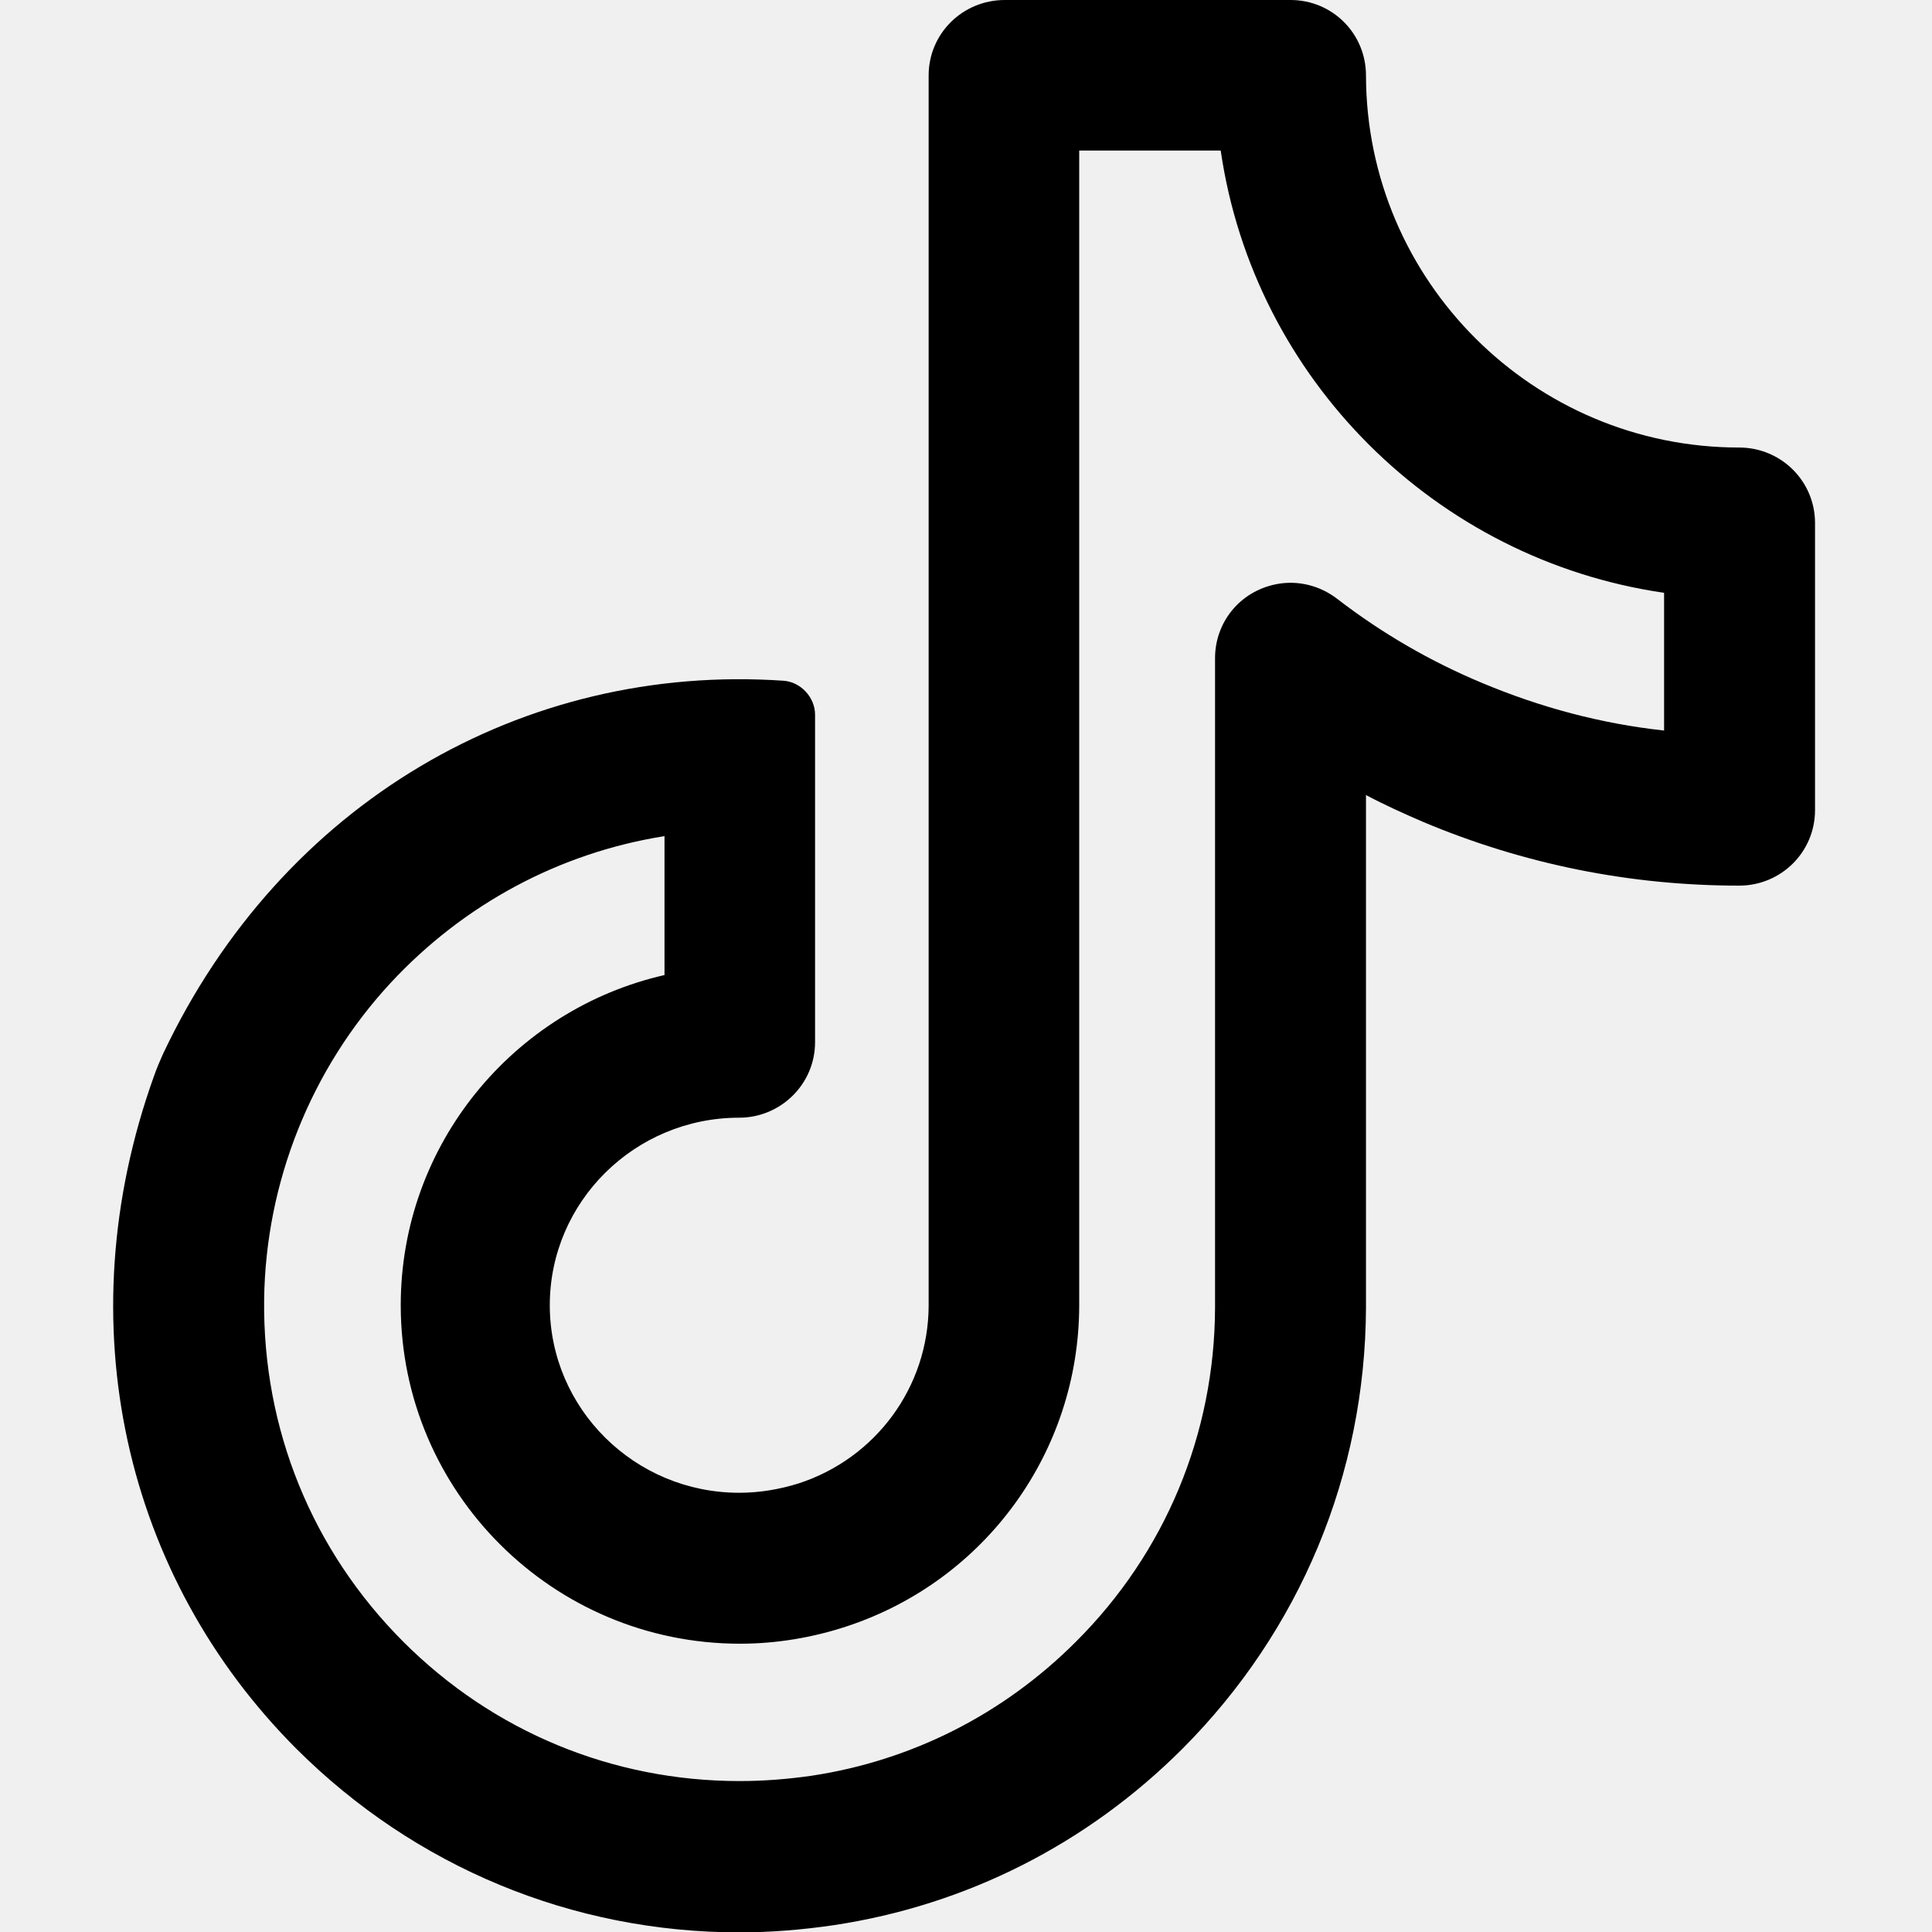
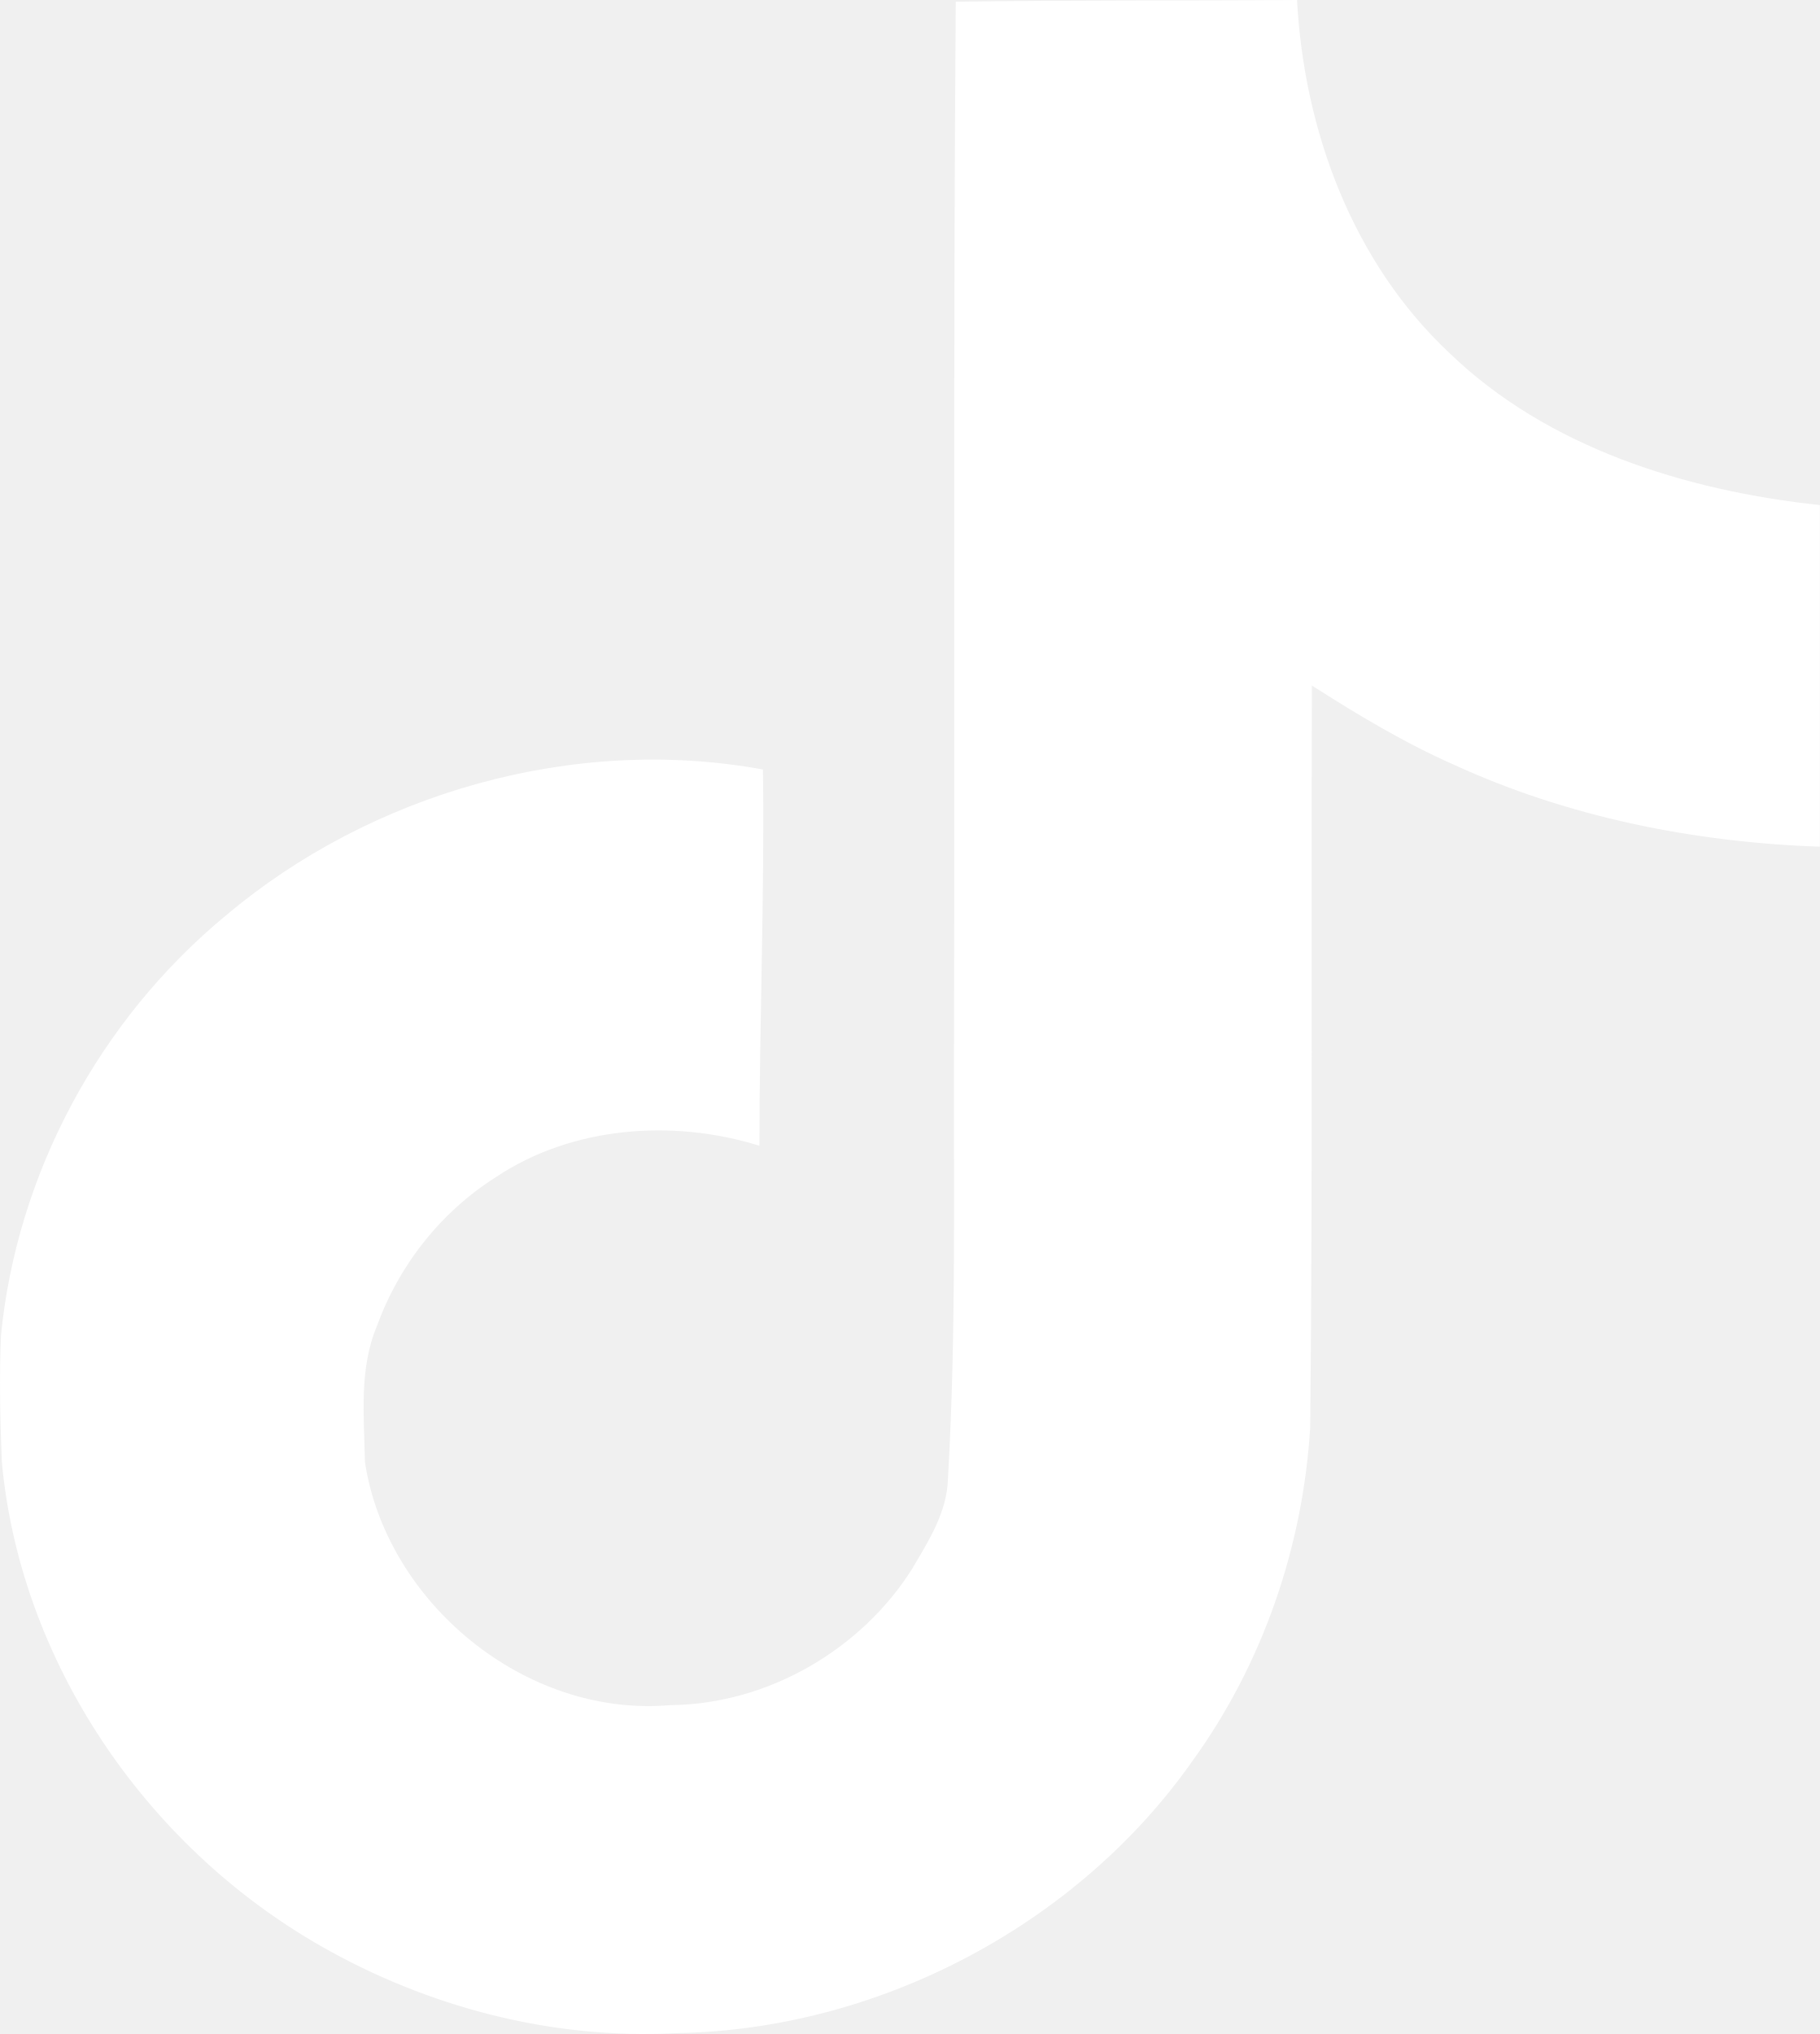
- <svg xmlns="http://www.w3.org/2000/svg" version="1.1" width="512" height="512" x="0" y="0" viewBox="0 0 512 512" style="enable-background:new 0 0 512 512" xml:space="preserve" class="">
-   <g>
-     <path d="M196 512.1c-44.3 0-86-17.3-117.4-48.6C33.1 418 17.3 350.7 40.8 285.2c.7-2 1.5-3.9 2.4-5.9 31.5-66.7 95.6-103.6 164.4-98.9 4.6.3 8.4 4.4 8.4 9v86.8c0 11.1-9.1 20-20.1 20-27.7 0-50.2 22.3-50.2 49.7s22.5 49.7 50.2 49.7c5.4 0 10.7-.9 15.8-2.5 20.5-6.7 34.3-25.6 34.4-47V20c0-11.1 9-20 20.2-20H342c11.1 0 20 8.9 20 20 .1 54.4 44.4 98.6 98.9 98.6 11.1 0 20.1 8.9 20.1 20v76.1c0 11.1-9 20-20.1 20-29 0-57.2-5.7-83.8-16.9-5.1-2.2-10.2-4.5-15.1-7.1v135.9c-.2 44.2-17.5 85.6-48.6 116.8-25.3 25.3-57.3 41.5-92.5 46.8-8.2 1.2-16.6 1.9-24.9 1.9zm-20-290.5c-27.6 4.4-53 17.9-72.5 38.9-21.1 22.8-33.1 52.8-33.5 83.9-.4 34.3 12.7 66.5 36.9 90.7 23.8 23.8 55.4 36.9 89.1 36.9 6.4 0 12.7-.5 19-1.4 26.6-4 50.9-16.3 70.1-35.5 23.7-23.6 36.8-55.1 36.9-88.6V174.4c0-9.4 6.5-17.7 16.3-19.6 5.7-1.1 11.6.4 16.2 4 11.7 9 24.6 16.5 38.3 22.2 15.5 6.5 31.6 10.8 48.2 12.6v-36.5c-60.6-8.8-108.7-56.7-117.5-117.2H286v306.2c-.1 38.7-24.9 72.8-61.6 84.9-9.1 3-18.7 4.6-28.3 4.6-49.6 0-89.9-40.2-89.9-89.7 0-42.6 29.9-78.4 69.9-87.5v-36.8z" fill="#000000" opacity="1" data-original="#000000" class="" />
-   </g>
+ <svg xmlns="http://www.w3.org/2000/svg" width="17" height="19" viewBox="0 0 17 19" fill="none">
+   <path d="M8.928 0.016C9.996 0 11.056 0.008 12.116 0C12.181 1.211 12.63 2.446 13.543 3.301C14.456 4.18 15.744 4.584 17 4.718V7.909C15.826 7.869 14.644 7.632 13.576 7.141C13.111 6.935 12.679 6.674 12.255 6.404C12.247 8.716 12.263 11.028 12.239 13.332C12.173 14.44 11.798 15.54 11.138 16.451C10.07 17.971 8.219 18.96 6.319 18.992C5.154 19.055 3.988 18.746 2.993 18.176C1.346 17.234 0.188 15.509 0.017 13.656C0.001 13.26 -0.007 12.864 0.009 12.476C0.156 10.972 0.922 9.532 2.112 8.55C3.466 7.41 5.357 6.864 7.127 7.188C7.143 8.36 7.094 9.532 7.094 10.703C6.287 10.45 5.341 10.521 4.632 10.996C4.118 11.321 3.727 11.819 3.523 12.382C3.352 12.785 3.401 13.229 3.409 13.656C3.604 14.954 4.893 16.047 6.262 15.928C7.175 15.92 8.048 15.406 8.521 14.654C8.676 14.392 8.847 14.123 8.855 13.814C8.937 12.397 8.904 10.988 8.912 9.571C8.92 6.381 8.904 3.198 8.928 0.016Z" fill="white" />
</svg>
